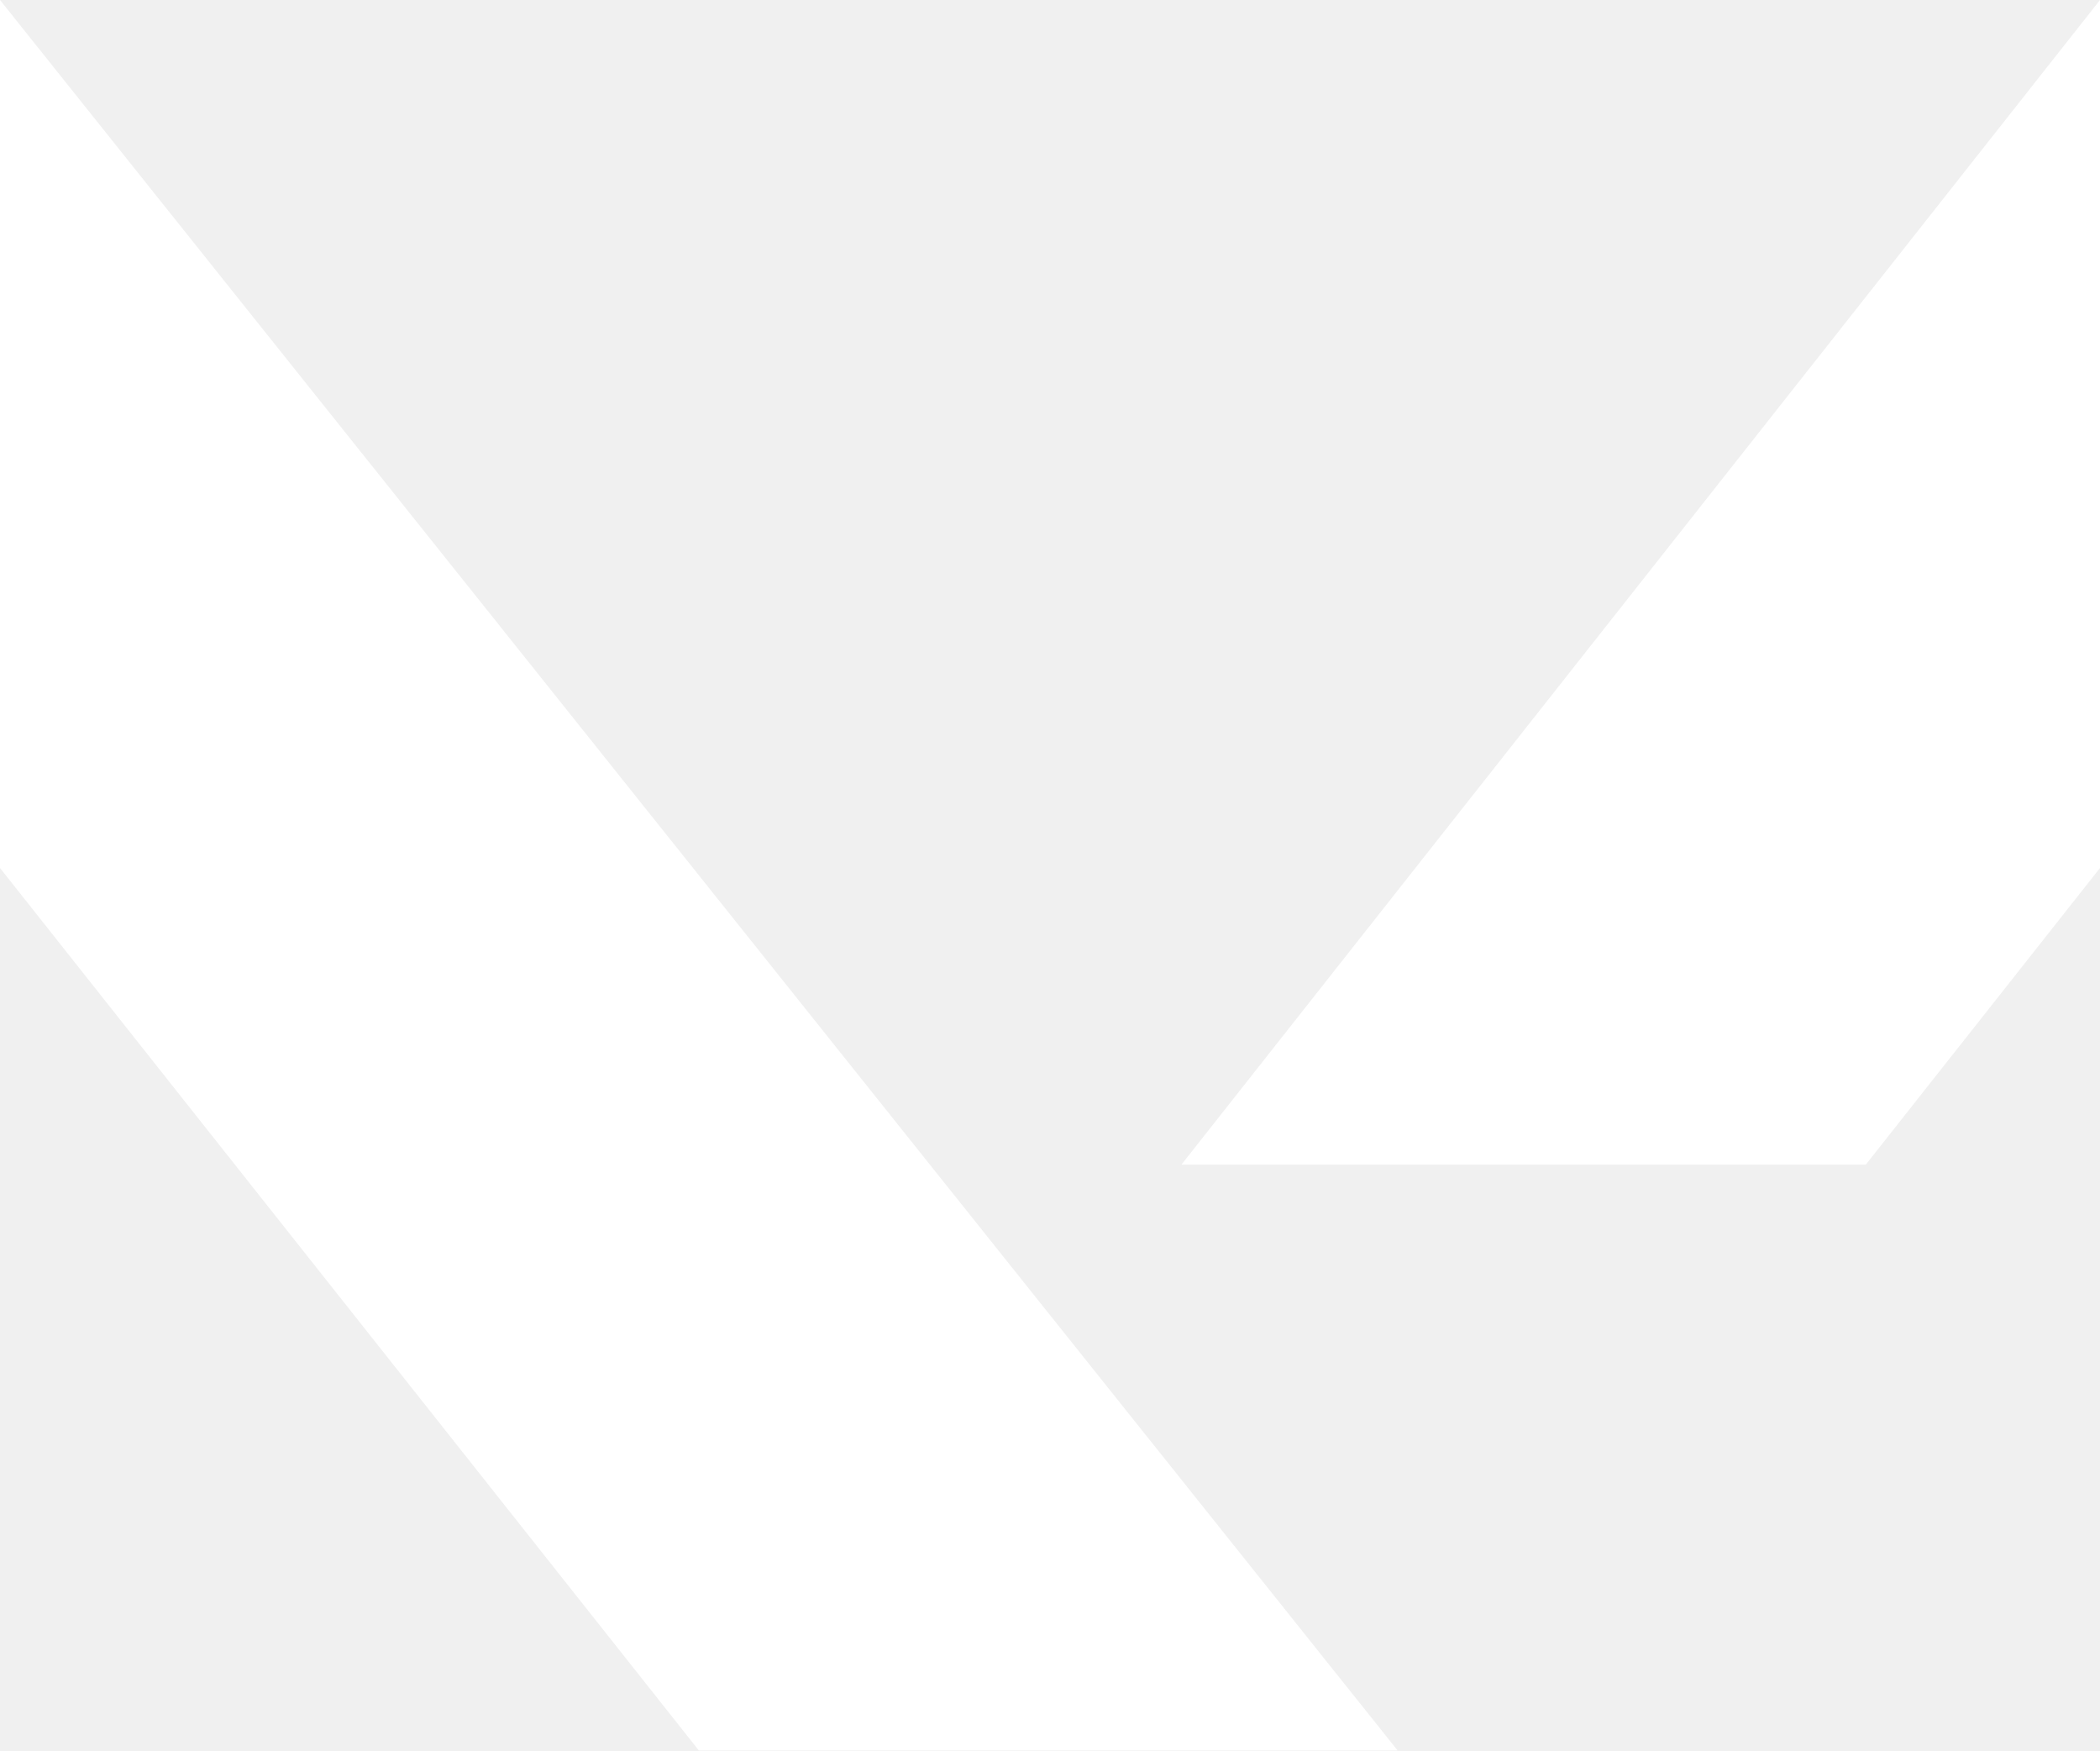
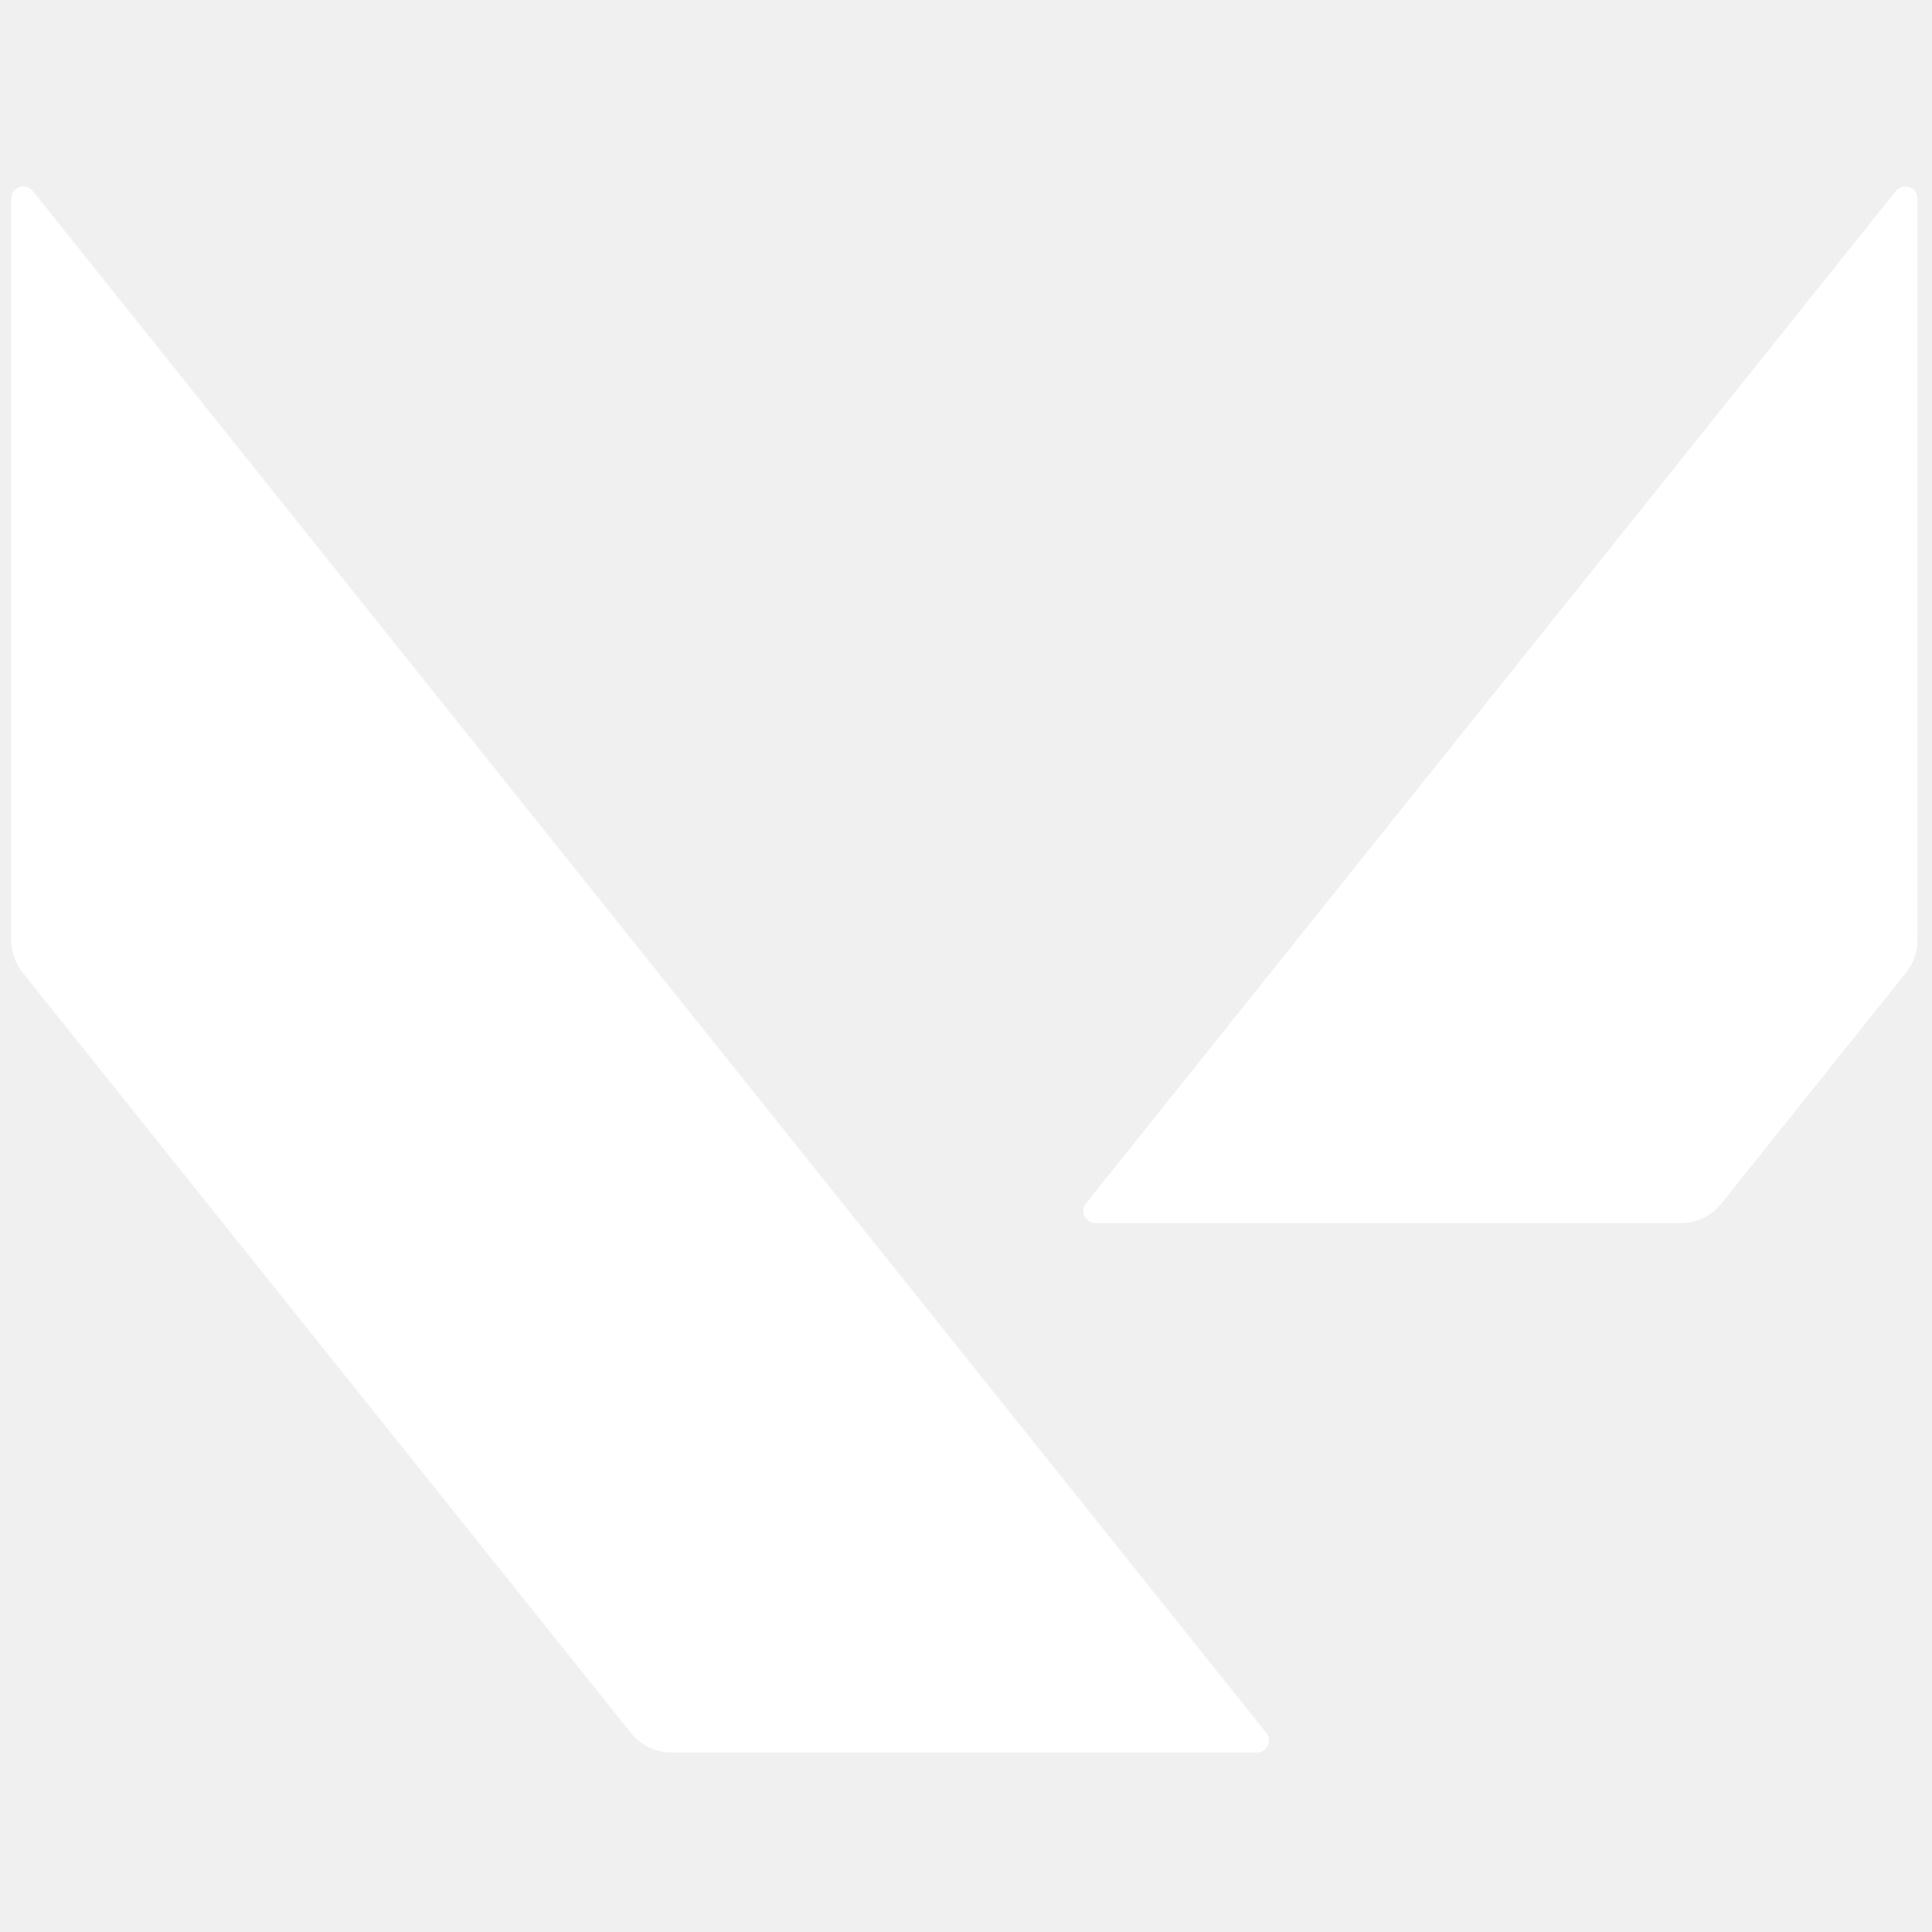
- <svg xmlns="http://www.w3.org/2000/svg" width="48" height="40" viewBox="0 0 48 40" fill="none">
-   <path d="M0 19.835V0L31.945 40H15.973L0 19.835Z" fill="white" />
-   <path d="M42.648 26.612H27.005L48 0V19.835L42.648 26.612Z" fill="white" />
+ <svg xmlns="http://www.w3.org/2000/svg" fill="none" height="30" viewBox="0 0 100 100" width="30">
+   <path d="M99.25 48.66V10.28c0-.59-.75-.86-1.12-.39l-41.92 52.4a.627.627 0 00.49 1.02h30.29c.82 0 1.59-.37 2.1-1.01l9.57-11.96c.38-.48.59-1.07.59-1.68zM1.17 50.34L32.66 89.7c.51.64 1.28 1.01 2.1 1.01h30.29c.53 0 .82-.61.49-1.02L1.7 9.89c-.37-.46-1.12-.2-1.12.39v38.38c0 .61.21 1.2.59 1.68z" fill="#fff" />
</svg>
